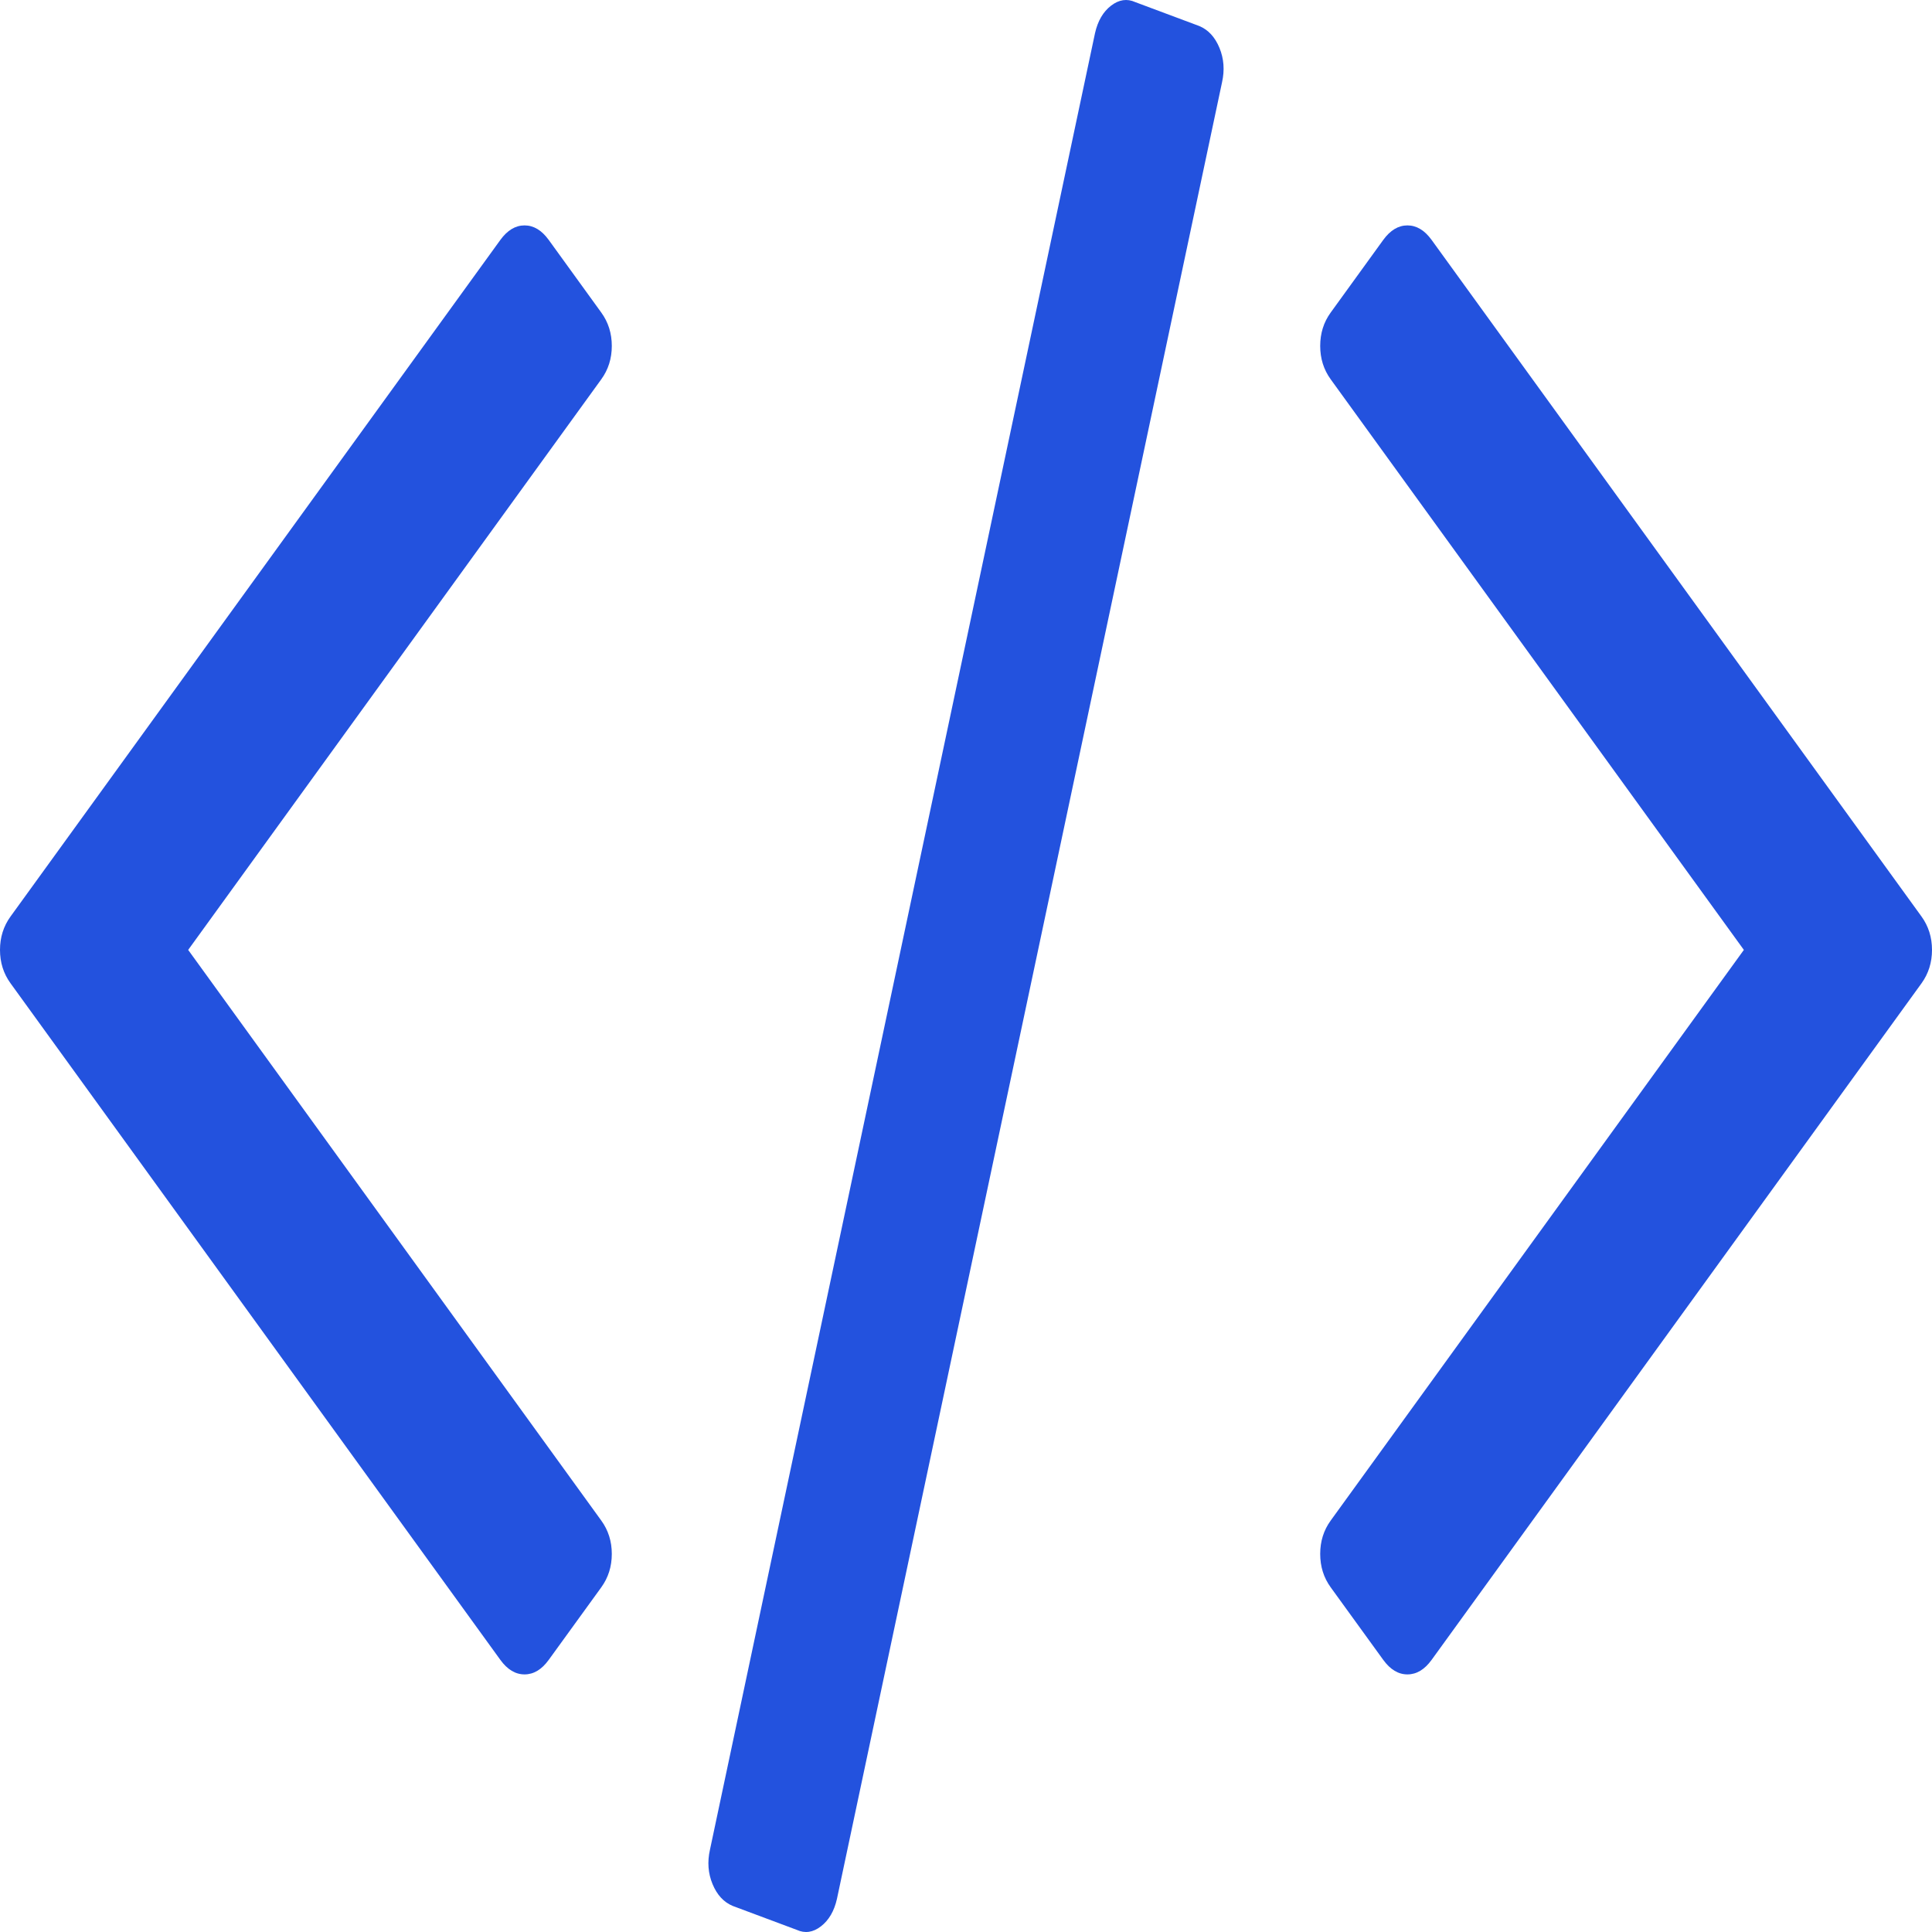
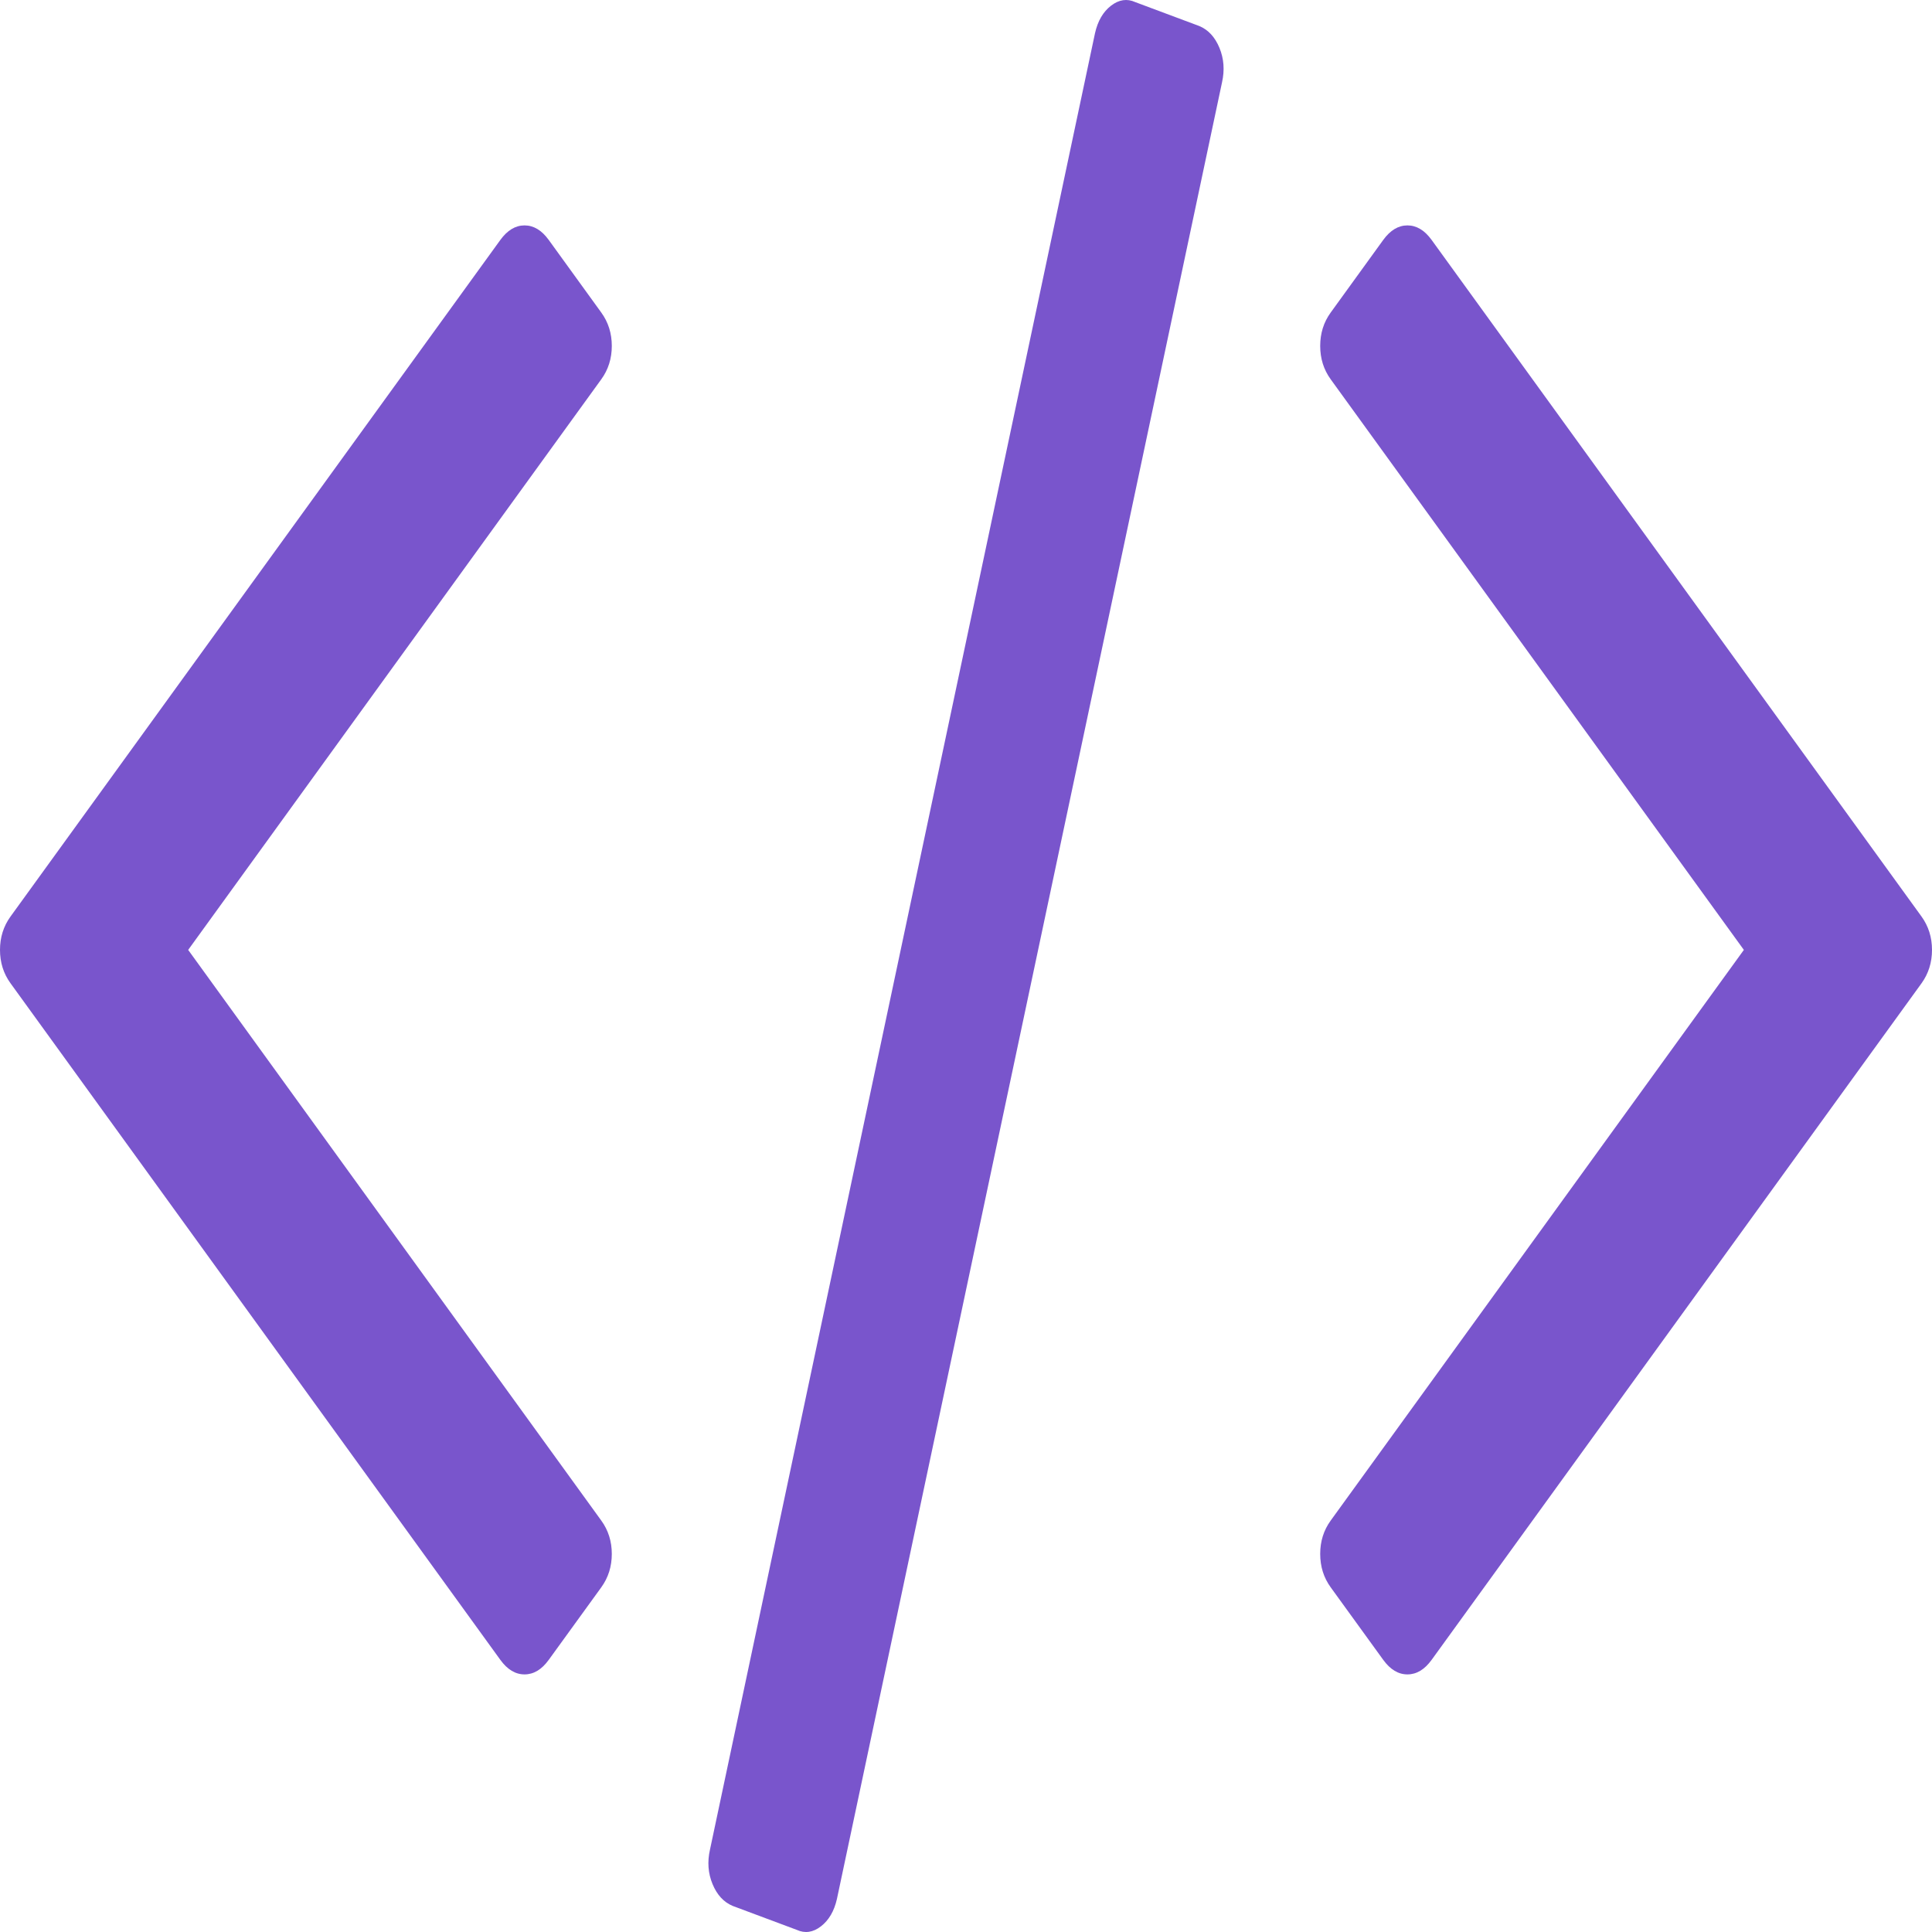
<svg xmlns="http://www.w3.org/2000/svg" width="60" height="60" viewBox="0 0 60 60" fill="none">
-   <path d="M37.246 0.809L35.258 0.066C35.002 -0.05 34.75 -0.013 34.505 0.176C34.259 0.365 34.093 0.649 34.007 1.028L22.049 57.442C21.963 57.821 21.99 58.178 22.129 58.513C22.268 58.848 22.476 59.073 22.754 59.19L24.742 59.933C24.998 60.05 25.25 60.014 25.495 59.824C25.741 59.634 25.907 59.35 25.992 58.972L37.951 2.558C38.036 2.179 38.01 1.822 37.871 1.486C37.732 1.151 37.524 0.925 37.246 0.809Z" fill="#2352DE" />
-   <path d="M19 10.743C19 10.352 18.891 10.006 18.673 9.706L17.041 7.451C16.823 7.151 16.573 7 16.29 7C16.007 7 15.757 7.151 15.539 7.451L0.327 28.463C0.109 28.764 0 29.11 0 29.5C0 29.891 0.109 30.237 0.327 30.537L15.539 51.549C15.757 51.85 16.007 52 16.29 52C16.573 52 16.823 51.85 17.041 51.549L18.673 49.296C18.891 48.995 19 48.65 19 48.258C19 47.868 18.891 47.522 18.673 47.222L5.844 29.5L18.673 11.78C18.891 11.48 19 11.134 19 10.743Z" fill="#2352DE" />
-   <path d="M59.674 28.463L44.46 7.451C44.242 7.151 43.992 7 43.709 7C43.426 7 43.176 7.151 42.958 7.451L41.326 9.706C41.108 10.006 41 10.352 41 10.743C41 11.134 41.108 11.479 41.326 11.78L54.157 29.5L41.326 47.222C41.108 47.522 41 47.868 41 48.258C41 48.65 41.108 48.995 41.326 49.296L42.958 51.549C43.176 51.85 43.426 52 43.709 52C43.992 52 44.242 51.85 44.46 51.549L59.674 30.538C59.891 30.237 60 29.891 60 29.5C60 29.109 59.891 28.763 59.674 28.463Z" fill="#2352DE" />
+   <path d="M37.246 0.809L35.258 0.066C35.002 -0.05 34.75 -0.013 34.505 0.176C34.259 0.365 34.093 0.649 34.007 1.028L22.049 57.442C21.963 57.821 21.99 58.178 22.129 58.513C22.268 58.848 22.476 59.073 22.754 59.19L24.742 59.933C24.998 60.05 25.25 60.014 25.495 59.824C25.741 59.634 25.907 59.35 25.992 58.972L37.951 2.558C38.036 2.179 38.01 1.822 37.871 1.486C37.732 1.151 37.524 0.925 37.246 0.809Z" fill="#7955CC" />
+   <path d="M19 10.743C19 10.352 18.891 10.006 18.673 9.706L17.041 7.451C16.823 7.151 16.573 7 16.29 7C16.007 7 15.757 7.151 15.539 7.451L0.327 28.463C0.109 28.764 0 29.11 0 29.5C0 29.891 0.109 30.237 0.327 30.537L15.539 51.549C15.757 51.85 16.007 52 16.29 52C16.573 52 16.823 51.85 17.041 51.549L18.673 49.296C18.891 48.995 19 48.65 19 48.258C19 47.868 18.891 47.522 18.673 47.222L5.844 29.5L18.673 11.78C18.891 11.48 19 11.134 19 10.743Z" fill="#7955CC" />
+   <path d="M59.674 28.463L44.46 7.451C44.242 7.151 43.992 7 43.709 7C43.426 7 43.176 7.151 42.958 7.451L41.326 9.706C41.108 10.006 41 10.352 41 10.743C41 11.134 41.108 11.479 41.326 11.78L54.157 29.5L41.326 47.222C41.108 47.522 41 47.868 41 48.258C41 48.65 41.108 48.995 41.326 49.296L42.958 51.549C43.176 51.85 43.426 52 43.709 52C43.992 52 44.242 51.85 44.46 51.549L59.674 30.538C59.891 30.237 60 29.891 60 29.5C60 29.109 59.891 28.763 59.674 28.463Z" fill="#7955CC" />
</svg>
